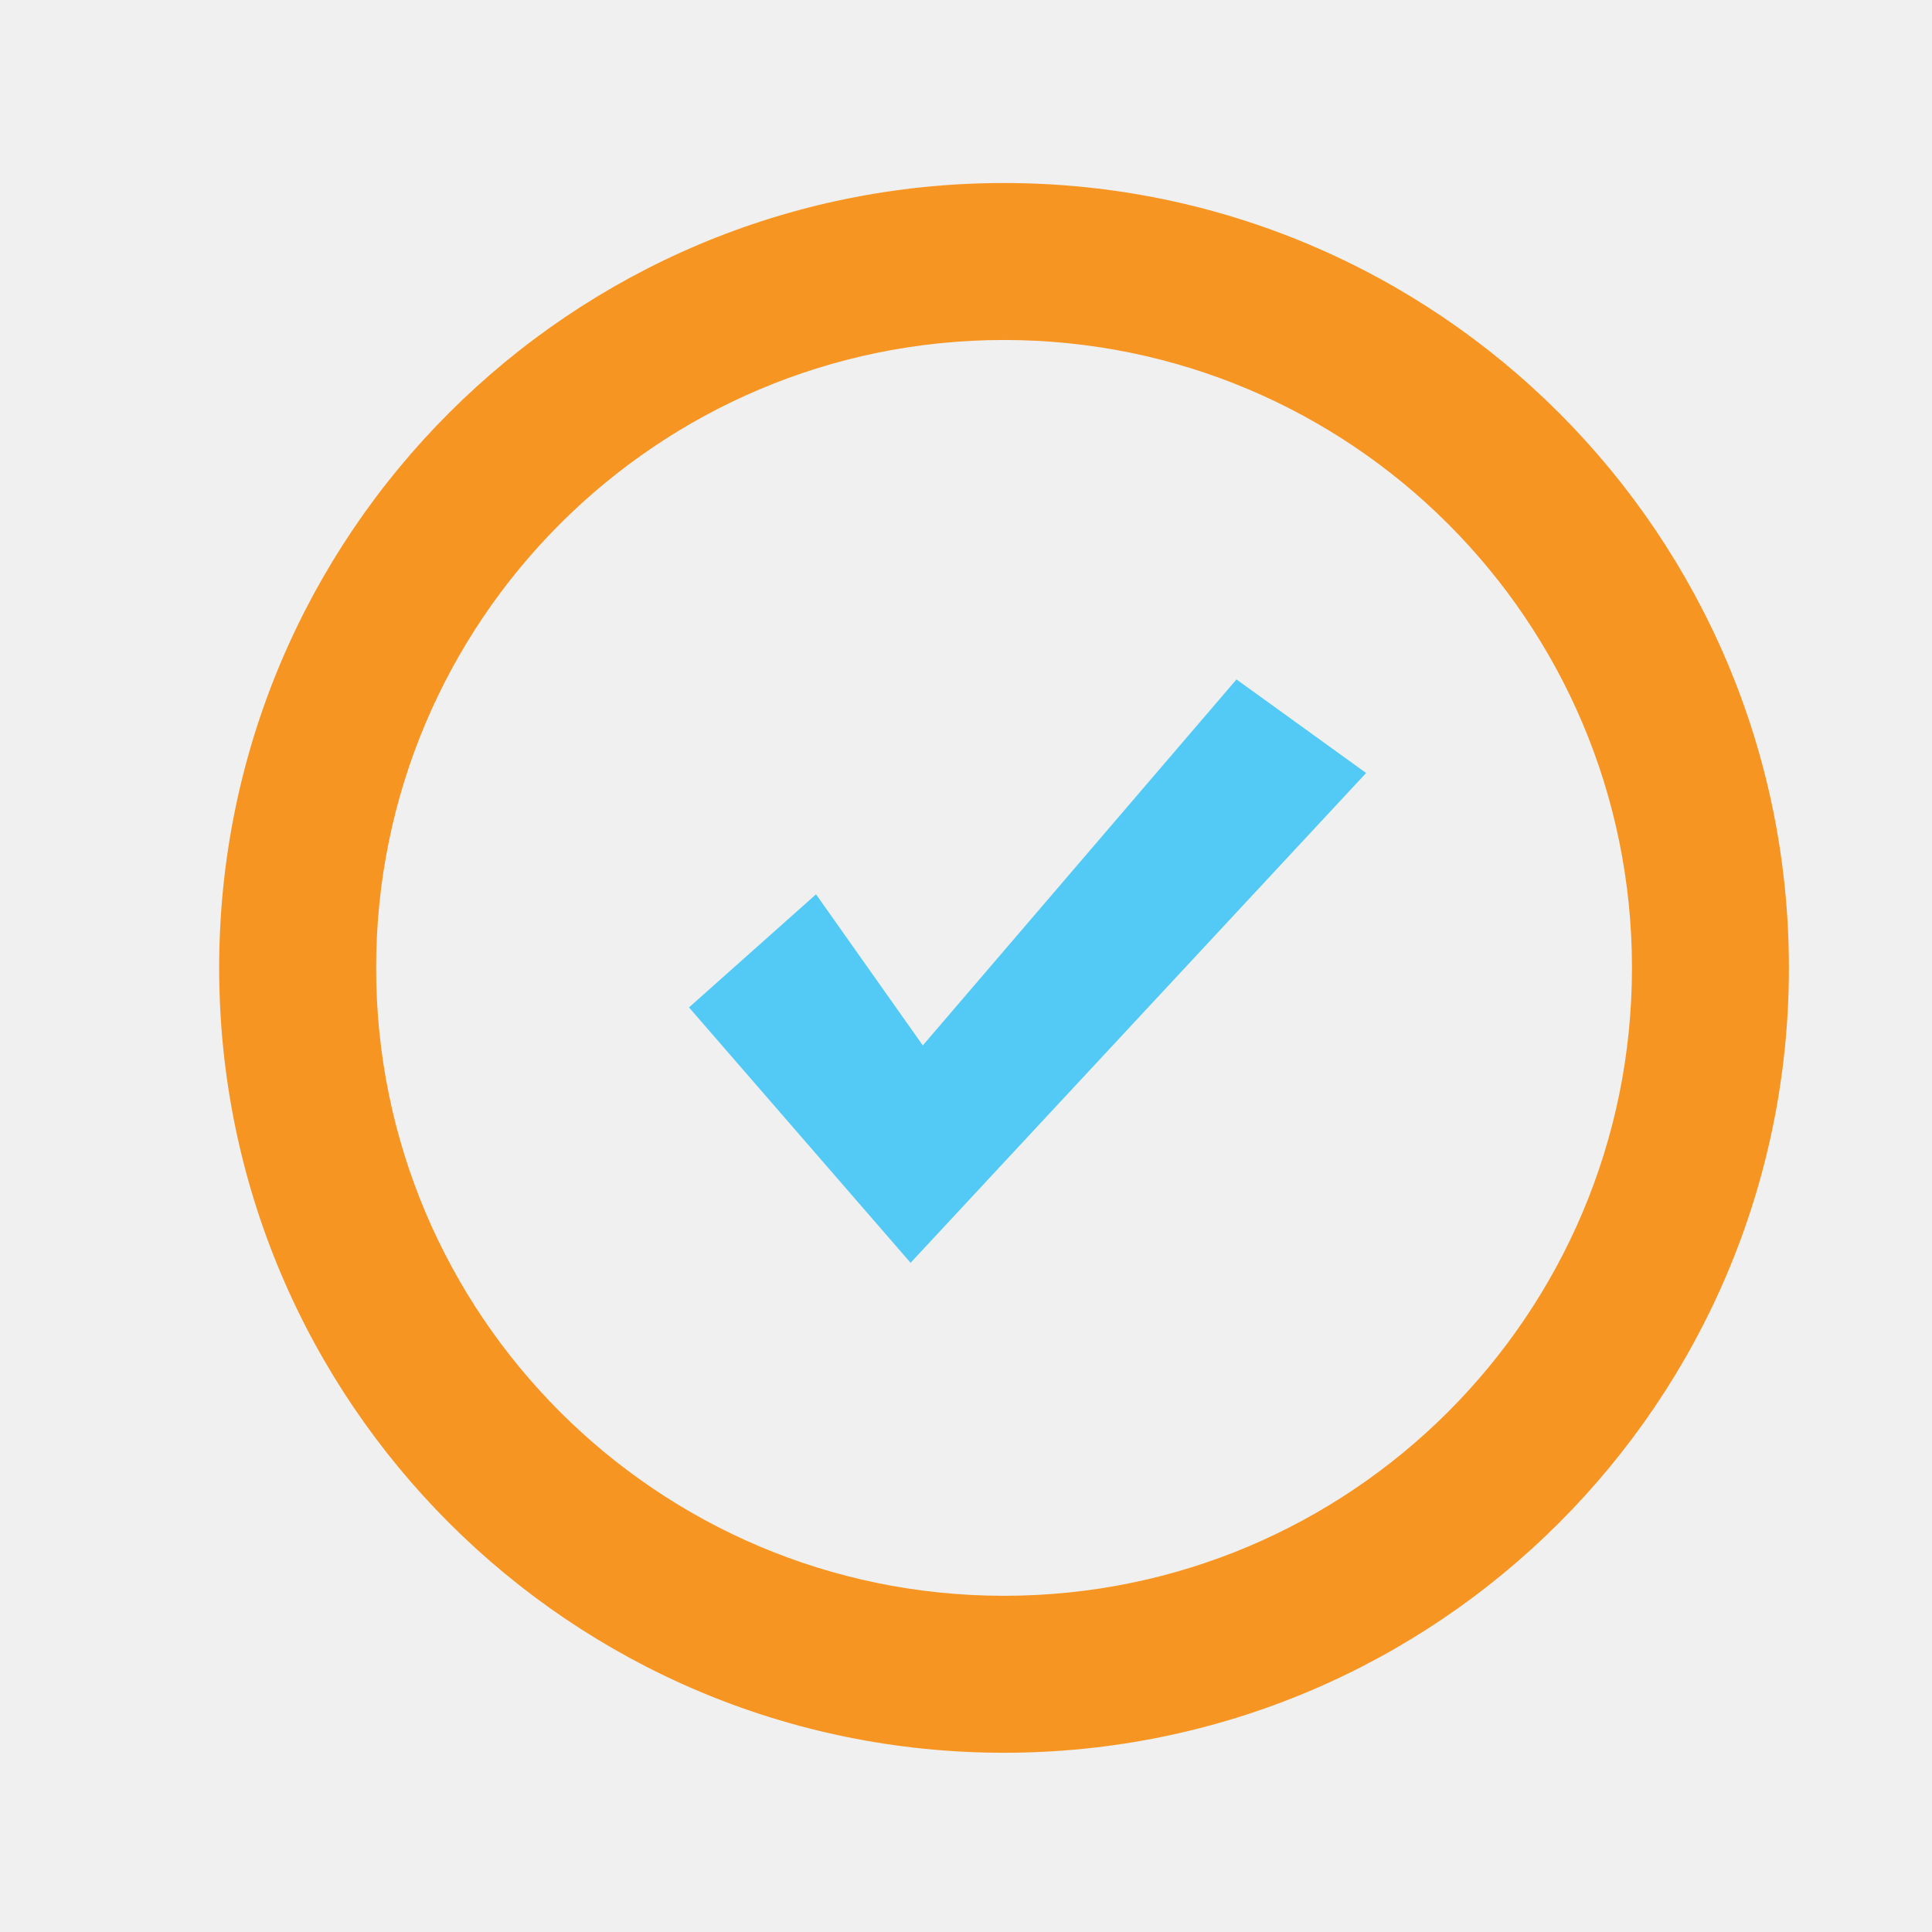
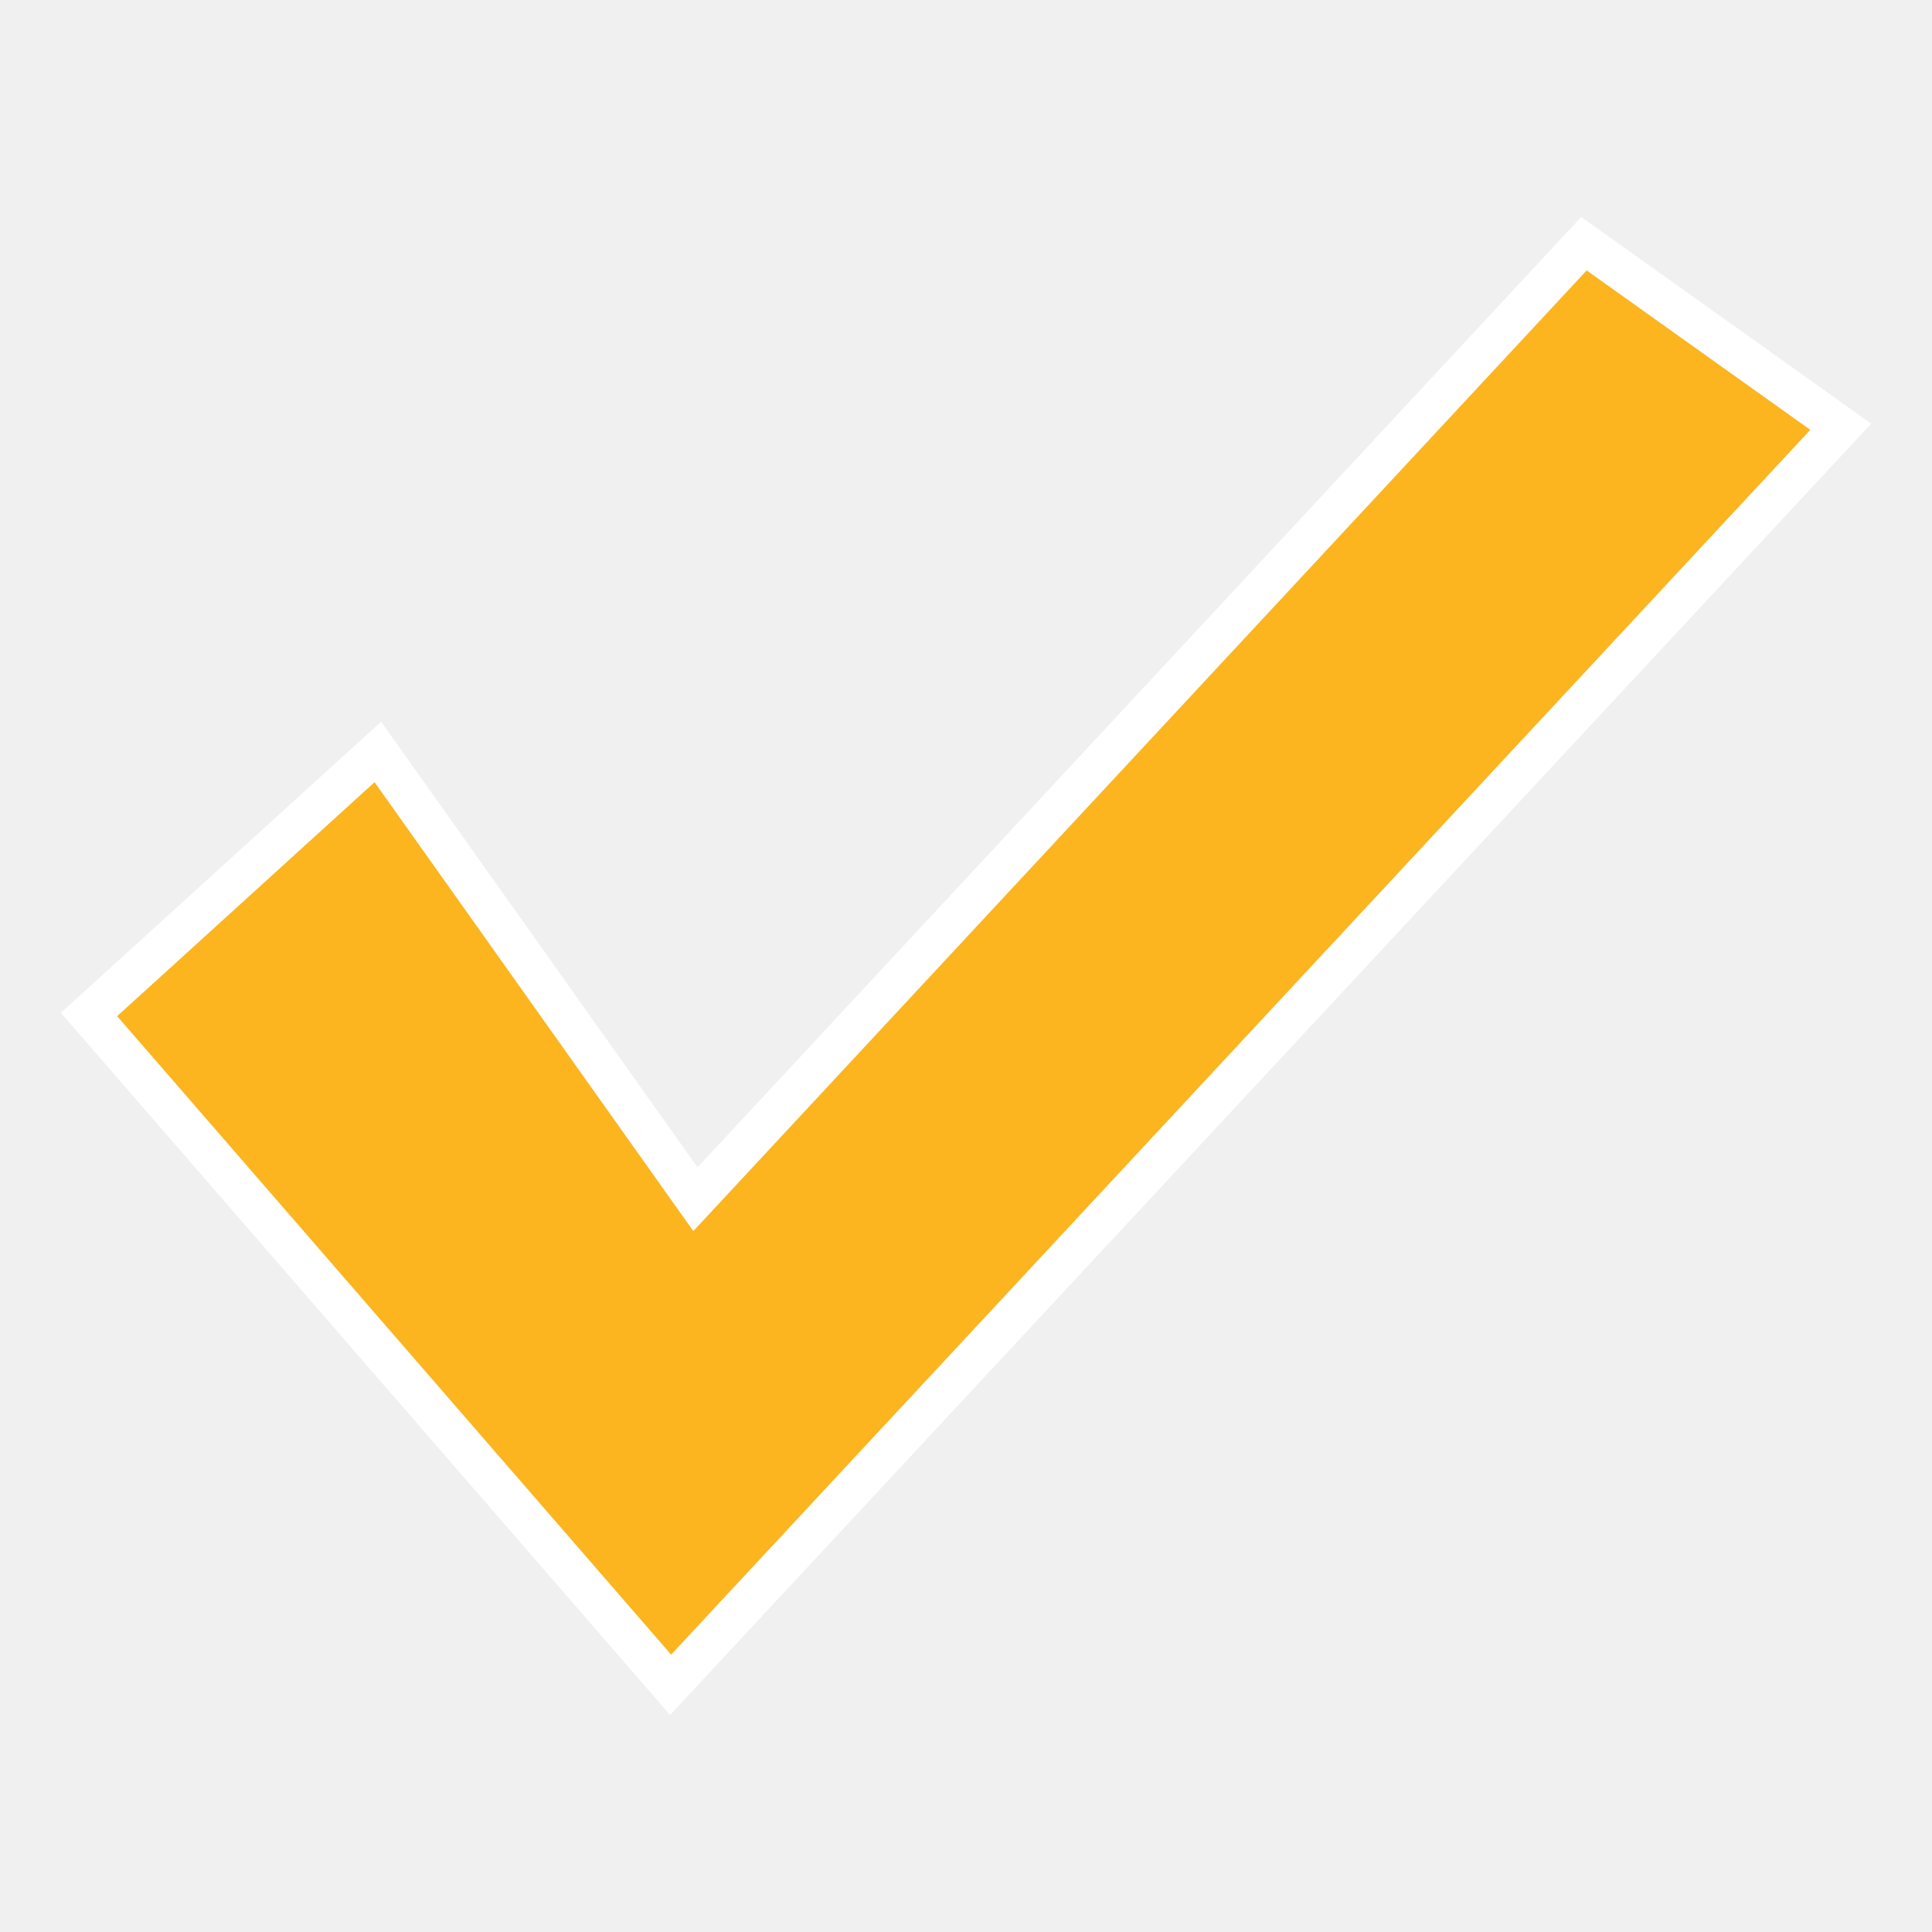
- <svg xmlns="http://www.w3.org/2000/svg" version="1.1" x="0px" y="0px" width="48px" height="48px" viewBox="-5.445 -4.547 48 48">
+ <svg xmlns="http://www.w3.org/2000/svg" version="1.1" x="0px" y="0px" width="48px" height="48px" viewBox="0 0 48 48">
  <defs>
</defs>
-   <path fill="#F79523" d="M19.5,0C8.73,0,0,8.73,0,19.5S8.73,39,19.5,39S39,30.27,39,19.5S30.27,0,19.5,0z M19.5,35.1  c-8.615,0-15.6-6.984-15.6-15.6S10.885,3.9,19.5,3.9c8.616,0,15.601,6.984,15.601,15.6S28.116,35.1,19.5,35.1z" />
-   <polygon fill="#52CAF5" points="11.673,20.482 17.178,26.827 28.496,14.658 25.275,12.333 17.482,21.426 14.829,17.672 " />
+   <rect opacity="0" fill="#FFFFFF" width="48" height="48" />
+   <polygon fill="#FCB51E" points="2.907,25.246 16.674,41.113 44.98,10.679 39.42,6.715 17.226,30.582 9.307,19.429 " />
+   <path fill="#FFFFFF" d="M39.42,6.715l5.561,3.964L16.674,41.113L2.907,25.246l6.399-5.817l7.919,11.153L39.42,6.715 M39.285,5.391  l-0.598,0.643L17.33,29.002L10.122,18.85l-0.653-0.92l-0.835,0.759l-6.399,5.817l-0.723,0.656l0.64,0.738l13.767,15.867l0.729,0.842  l0.758-0.816L45.713,11.36l0.775-0.834l-0.928-0.662L40,5.9L39.285,5.391L39.285,5.391z" />
</svg>
